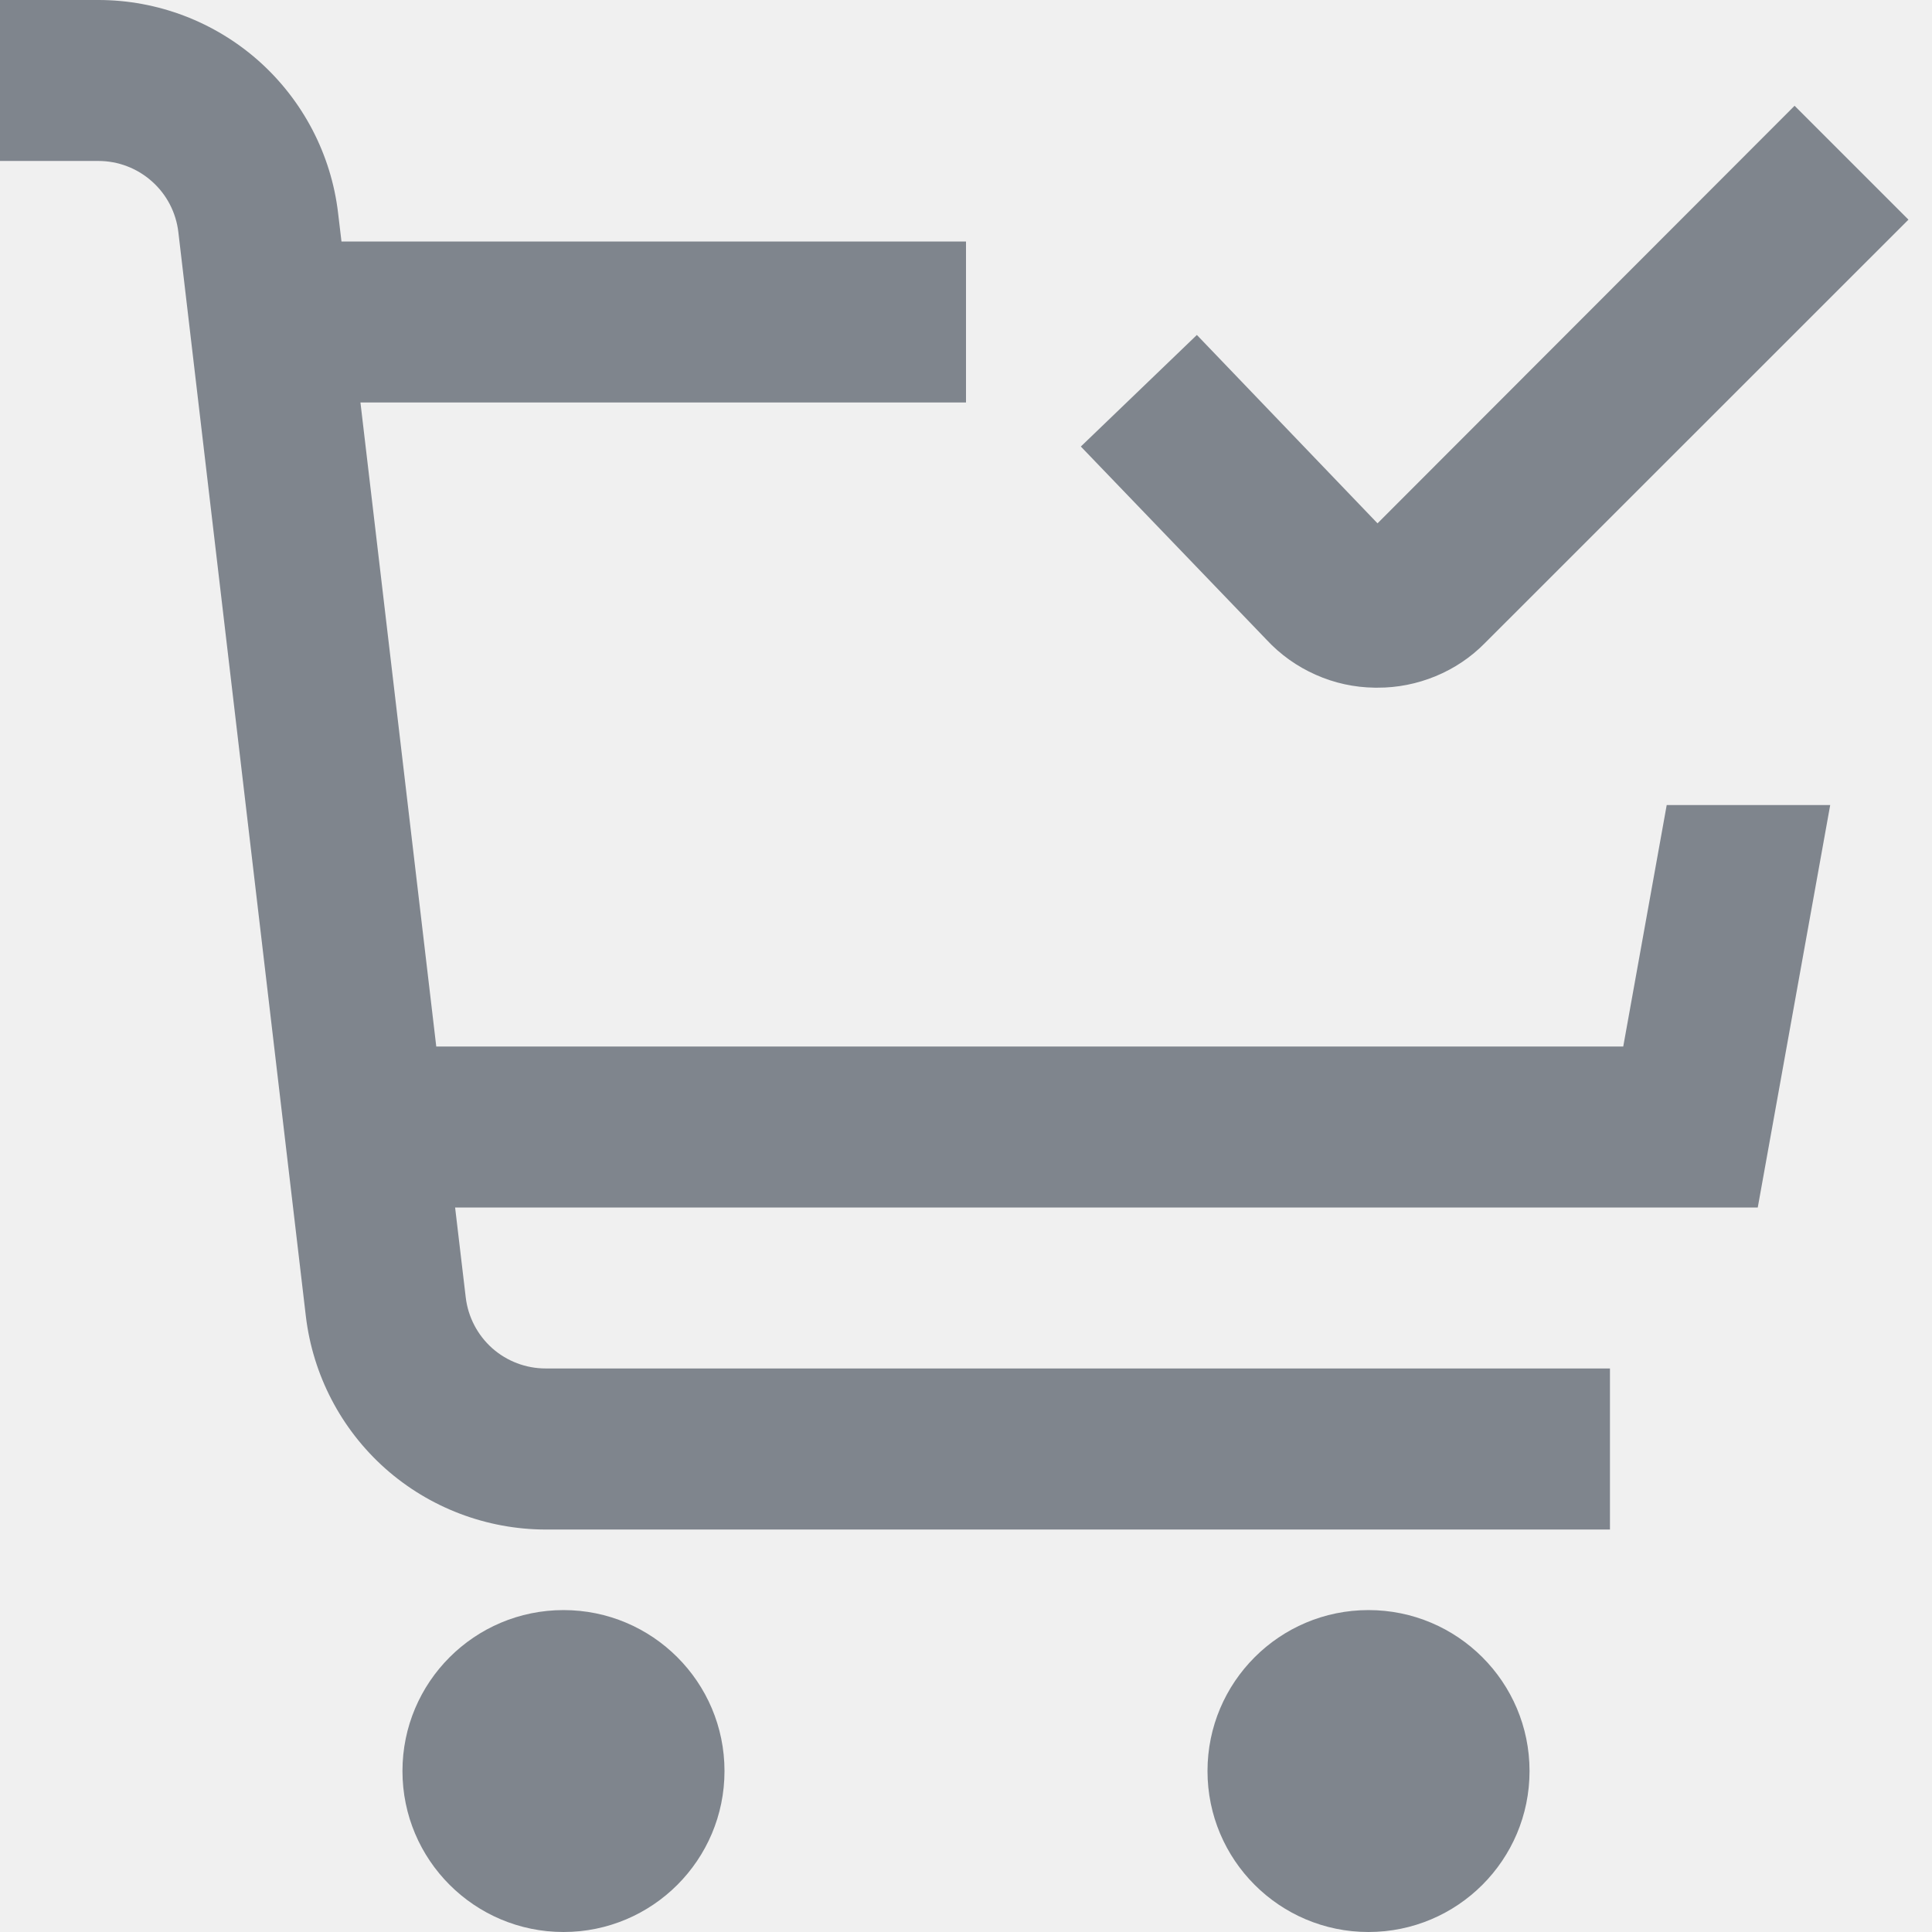
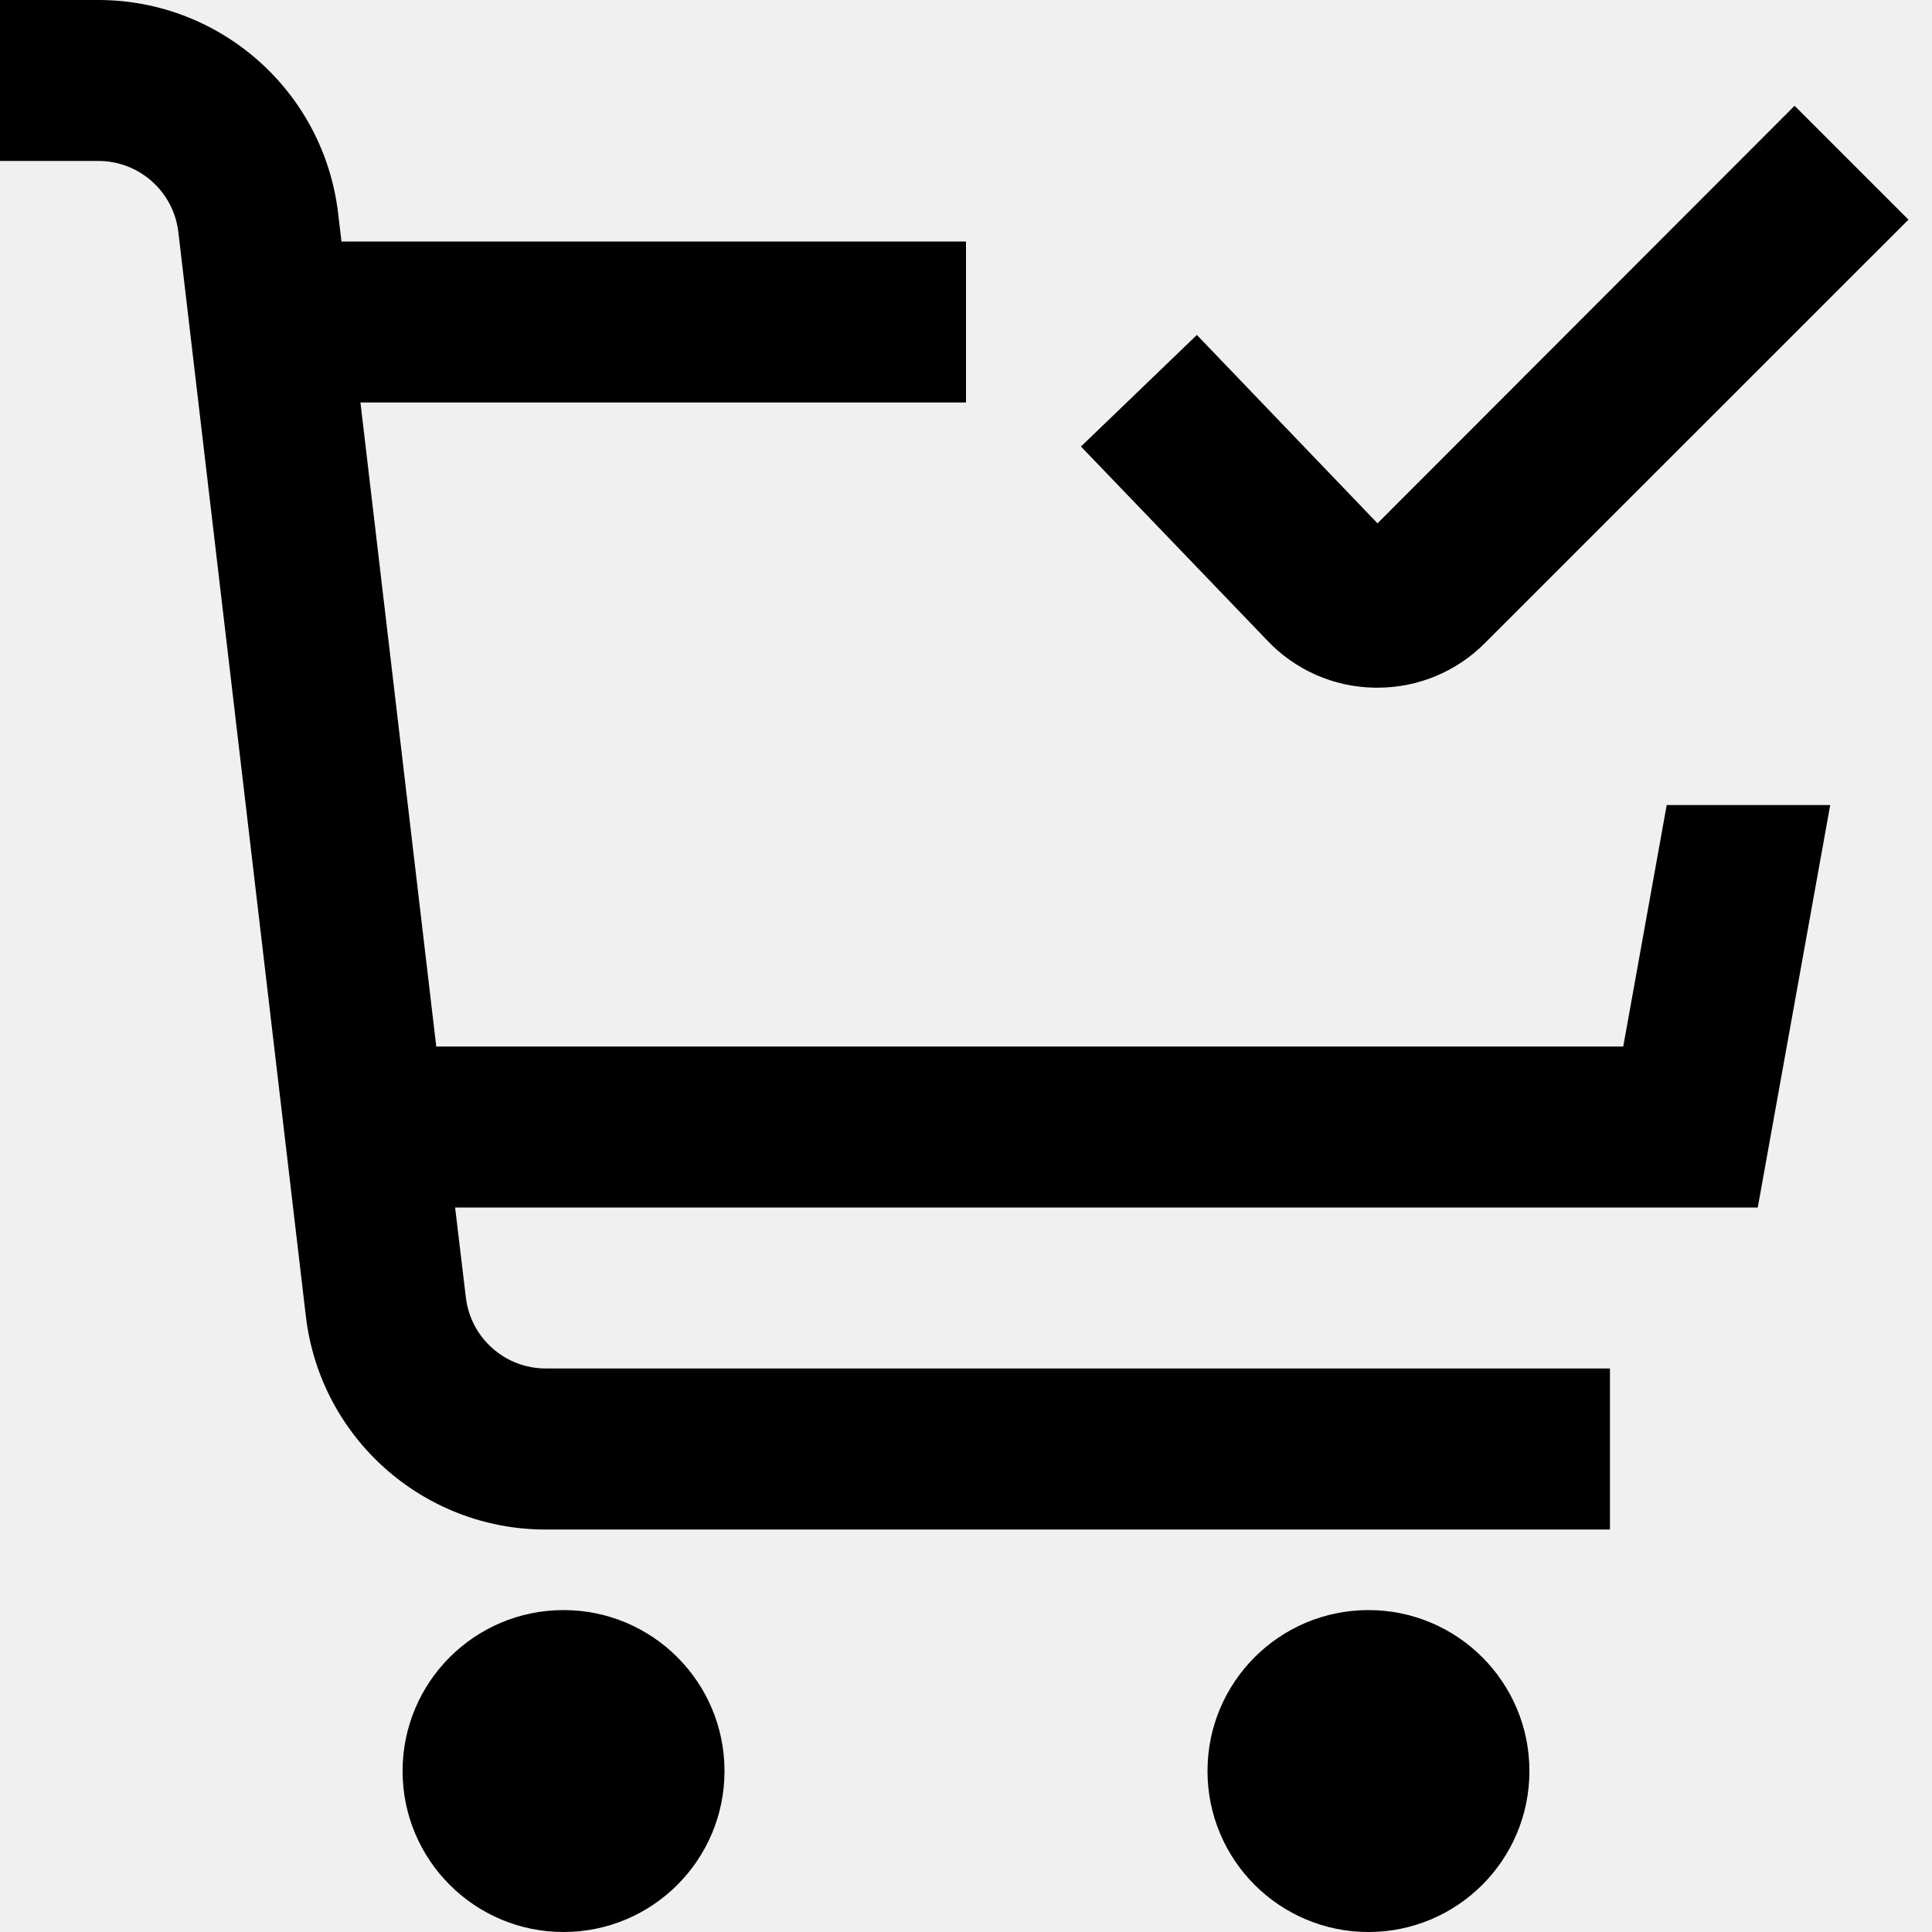
- <svg xmlns="http://www.w3.org/2000/svg" width="16" height="16" viewBox="0 0 16 16" fill="none">
-   <g clip-path="url(#clip0_1_301)">
-     <path d="M13.443 8.667H3.613L2.985 3.333H8V2H2.828L2.8 1.765C2.743 1.279 2.509 0.831 2.143 0.505C1.777 0.18 1.304 0 0.815 0L0 0V1.333H0.815C0.978 1.333 1.136 1.393 1.258 1.502C1.38 1.61 1.458 1.76 1.477 1.922L2.533 10.901C2.591 11.387 2.824 11.835 3.19 12.161C3.556 12.486 4.029 12.666 4.519 12.667H13.333V11.333H4.519C4.355 11.333 4.198 11.273 4.076 11.165C3.954 11.056 3.876 10.906 3.857 10.744L3.769 10H14.557L15.157 6.667H13.803L13.443 8.667Z" fill="#7F858D" />
-     <path d="M4.667 16C5.403 16 6 15.403 6 14.667C6 13.931 5.403 13.334 4.667 13.334C3.93 13.334 3.333 13.931 3.333 14.667C3.333 15.403 3.93 16 4.667 16Z" fill="#7F858D" />
-     <path d="M11.333 16C12.07 16 12.667 15.403 12.667 14.667C12.667 13.931 12.07 13.334 11.333 13.334C10.597 13.334 10 13.931 10 14.667C10 15.403 10.597 16 11.333 16Z" fill="#7F858D" />
-     <path d="M11.385 5.695H11.407C11.572 5.696 11.736 5.663 11.889 5.6C12.042 5.537 12.181 5.444 12.297 5.326L15.805 1.819L14.862 0.876L11.408 4.334L9.912 2.774L8.951 3.698L10.489 5.298C10.603 5.421 10.742 5.52 10.896 5.588C11.05 5.657 11.217 5.693 11.385 5.695Z" fill="#7F858D" />
+ <svg xmlns="http://www.w3.org/2000/svg" width="16" height="16" fill="none">
+   <g clip-path="url(#prefix__clip0_1_301)" fill="currentColor">
+     <path d="M13.443 8.667h-9.83l-.628-5.334H8V2H2.828L2.8 1.765A2 2 0 00.815 0H0v1.333h.815a.667.667 0 01.662.589l1.056 8.979a2 2 0 001.986 1.766h8.814v-1.334H4.52a.666.666 0 01-.662-.589L3.769 10h10.788l.6-3.333h-1.354l-.36 2zM4.667 16a1.333 1.333 0 100-2.666 1.333 1.333 0 000 2.666zM11.333 16a1.333 1.333 0 100-2.666 1.333 1.333 0 000 2.666z" />
+     <path d="M11.385 5.695h.022a1.249 1.249 0 00.89-.369l3.508-3.507-.943-.943-3.454 3.458-1.496-1.56-.96.924 1.537 1.6a1.248 1.248 0 00.896.397z" />
  </g>
-   <defs>
-     <clipPath id="clip0_1_301">
-       <rect width="16" height="16" fill="white" />
-     </clipPath>
-   </defs>
</svg>
